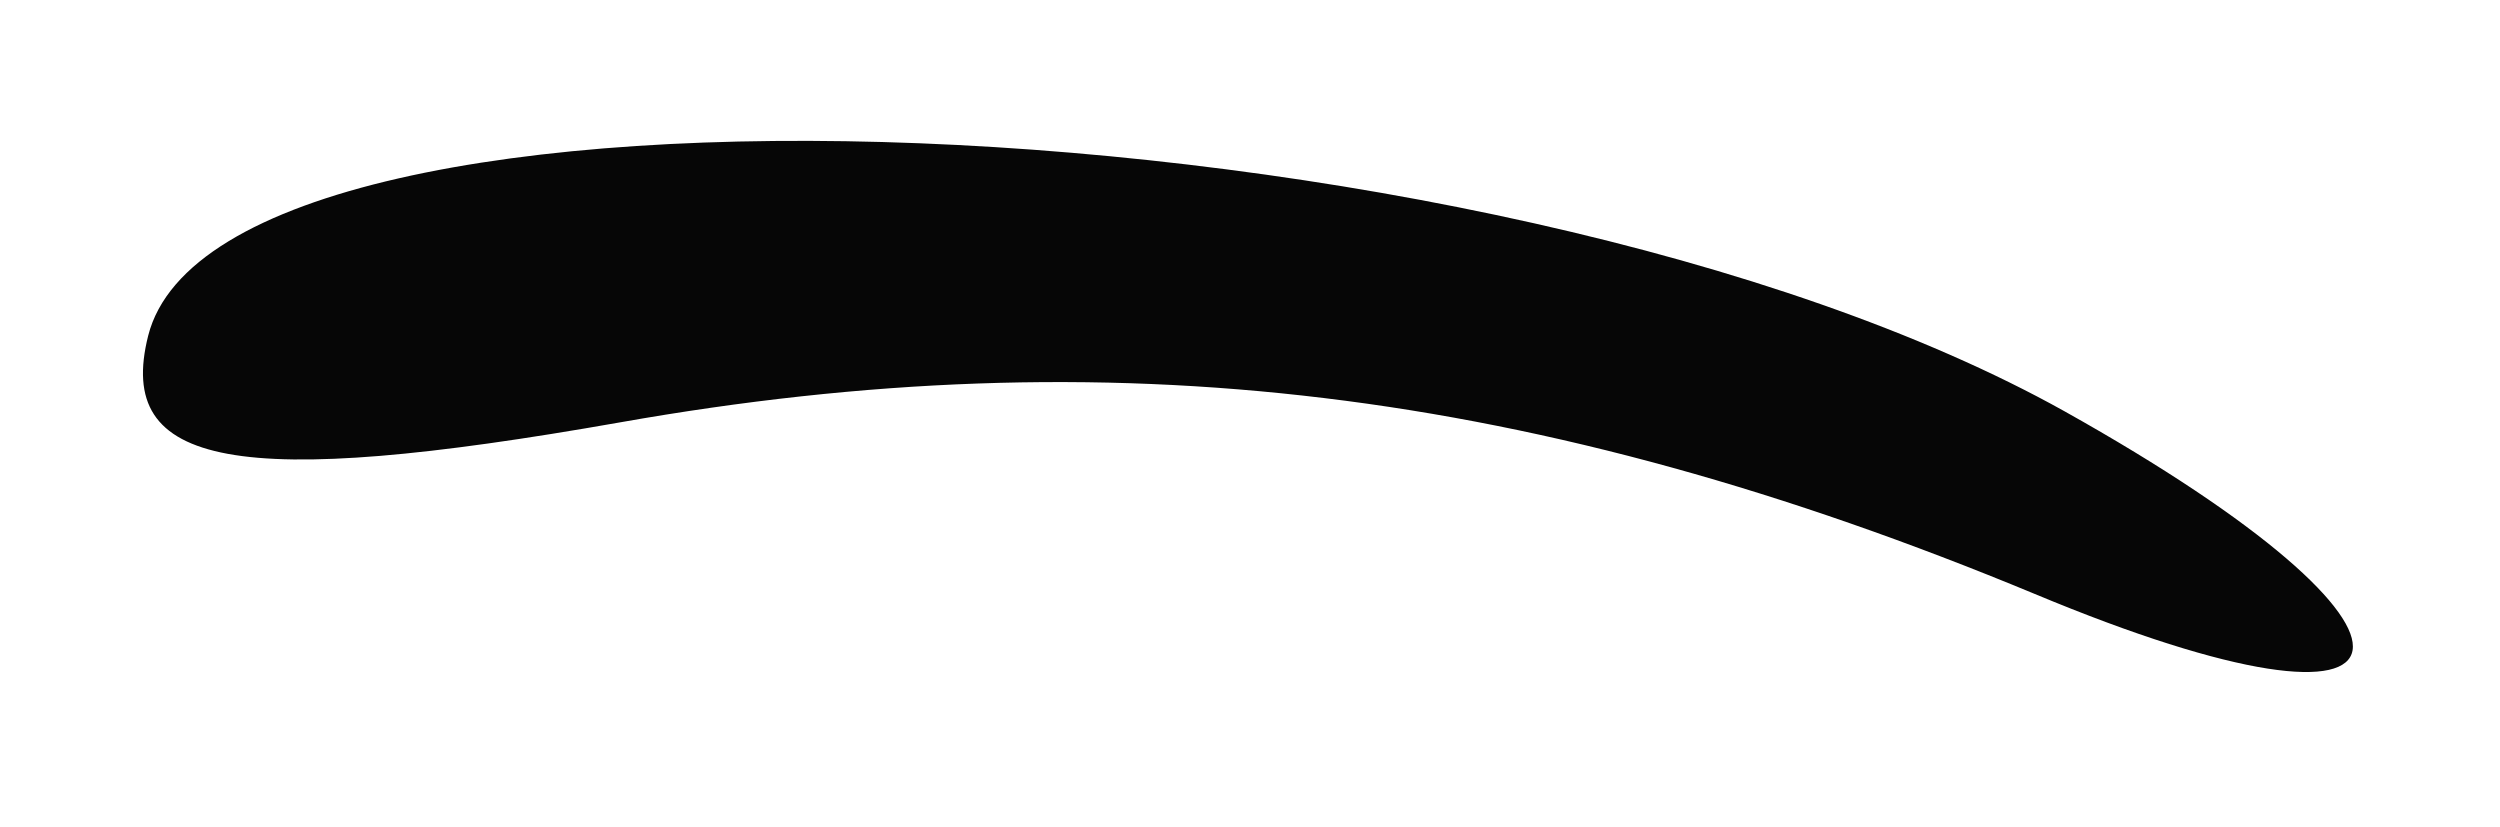
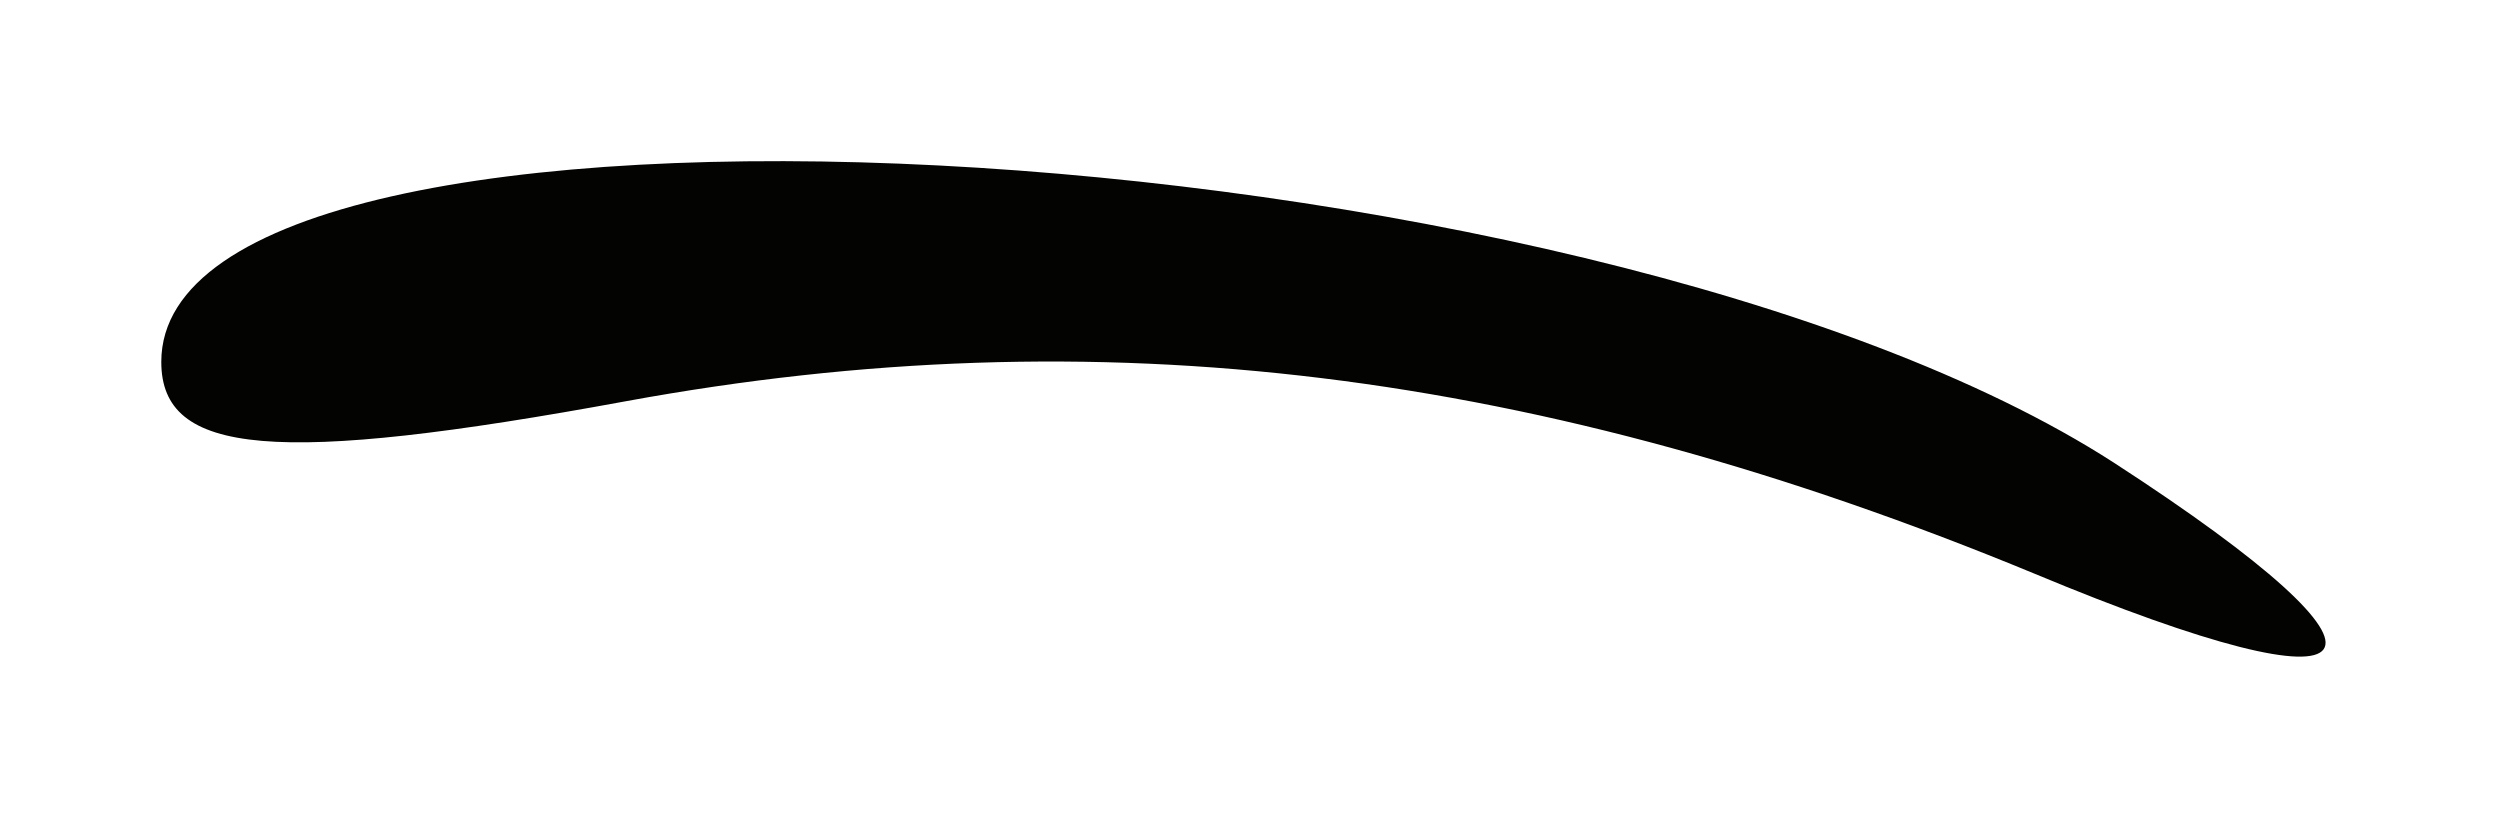
<svg xmlns="http://www.w3.org/2000/svg" viewBox="1332 900 248 82">
-   <path fill="#060606" fill-rule="evenodd" d="M1533.8,958.9C1484.4,938.4 1442.1,933.3 1393.5,941.9C1355.5,948.6 1343.4,946.4 1346.7,933.3C1354.1,904.1 1480.0,909.1 1536.8,940.8C1576.5,963.0 1574.3,975.8 1533.8,958.9Z" />
+   <path fill="#030401" fill-rule="evenodd" d="M1533.8,956.9C1484.7,936.6 1441.0,931.2 1394.1,939.8C1359.3,946.2 1348.0,945.2 1348.0,935.9C1348.0,904.6 1489.0,911.9 1541.7,945.9C1572.7,966.0 1568.8,971.5 1533.8,956.9Z" />
</svg>
